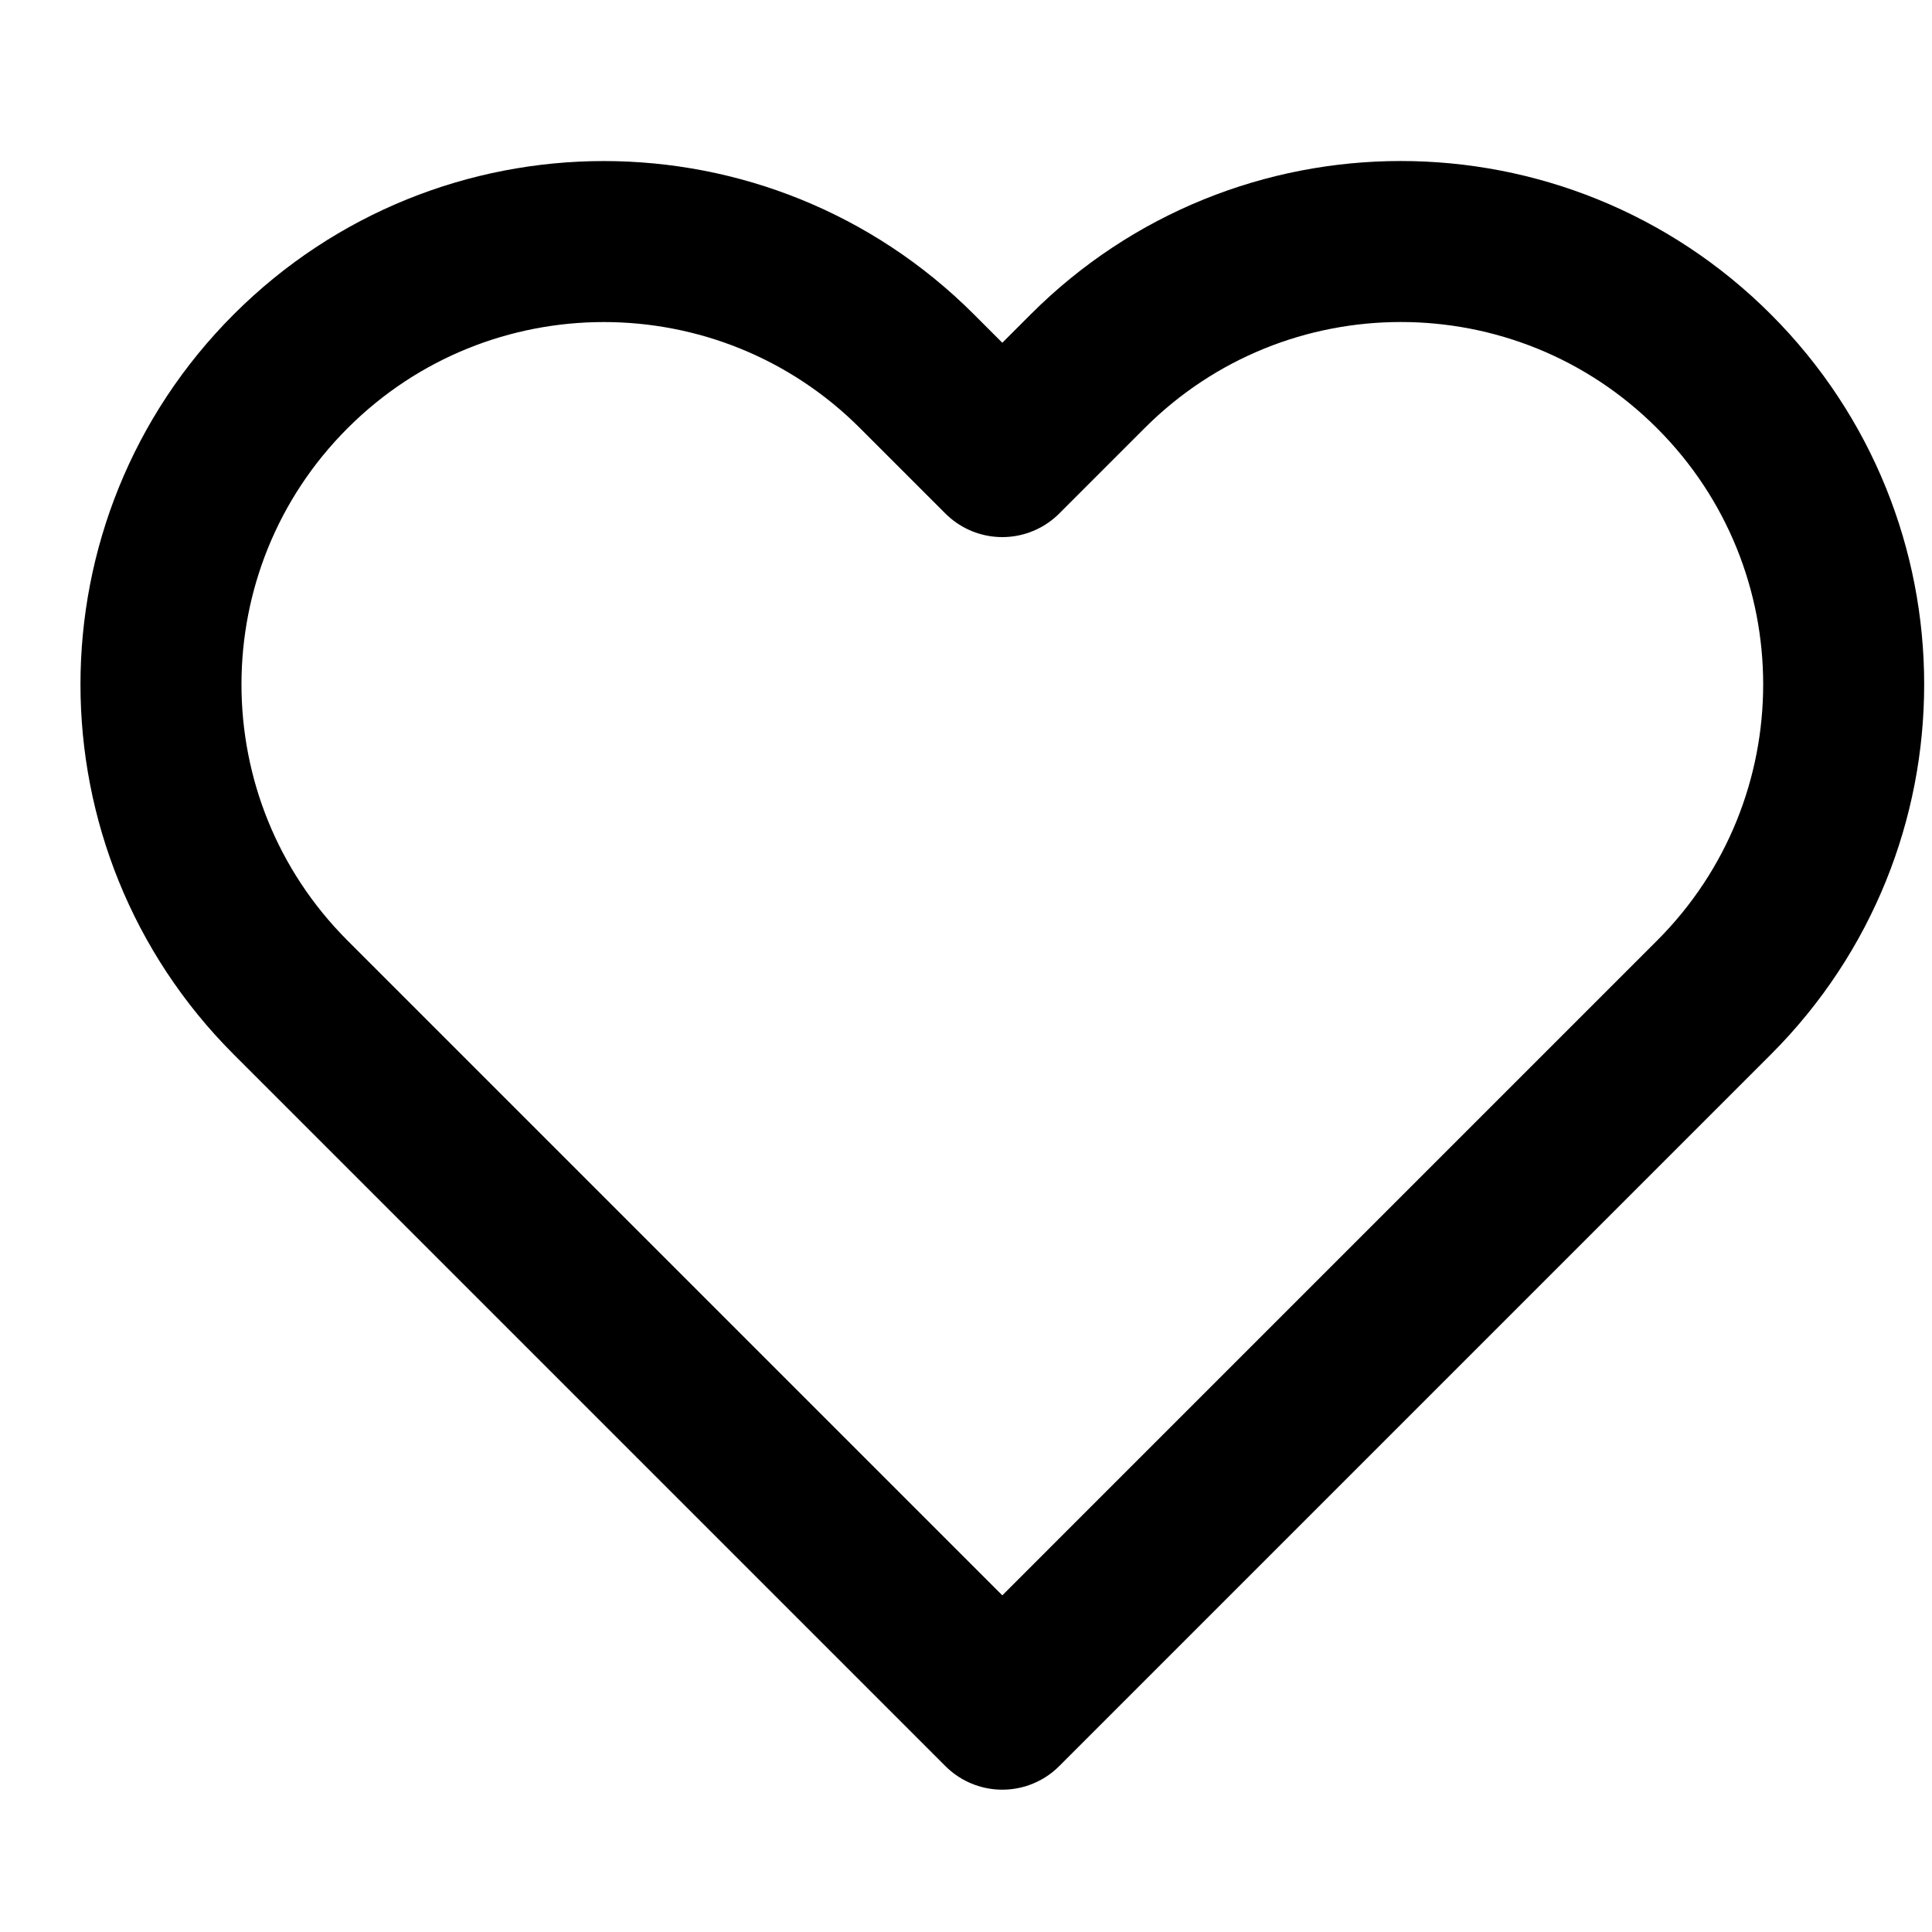
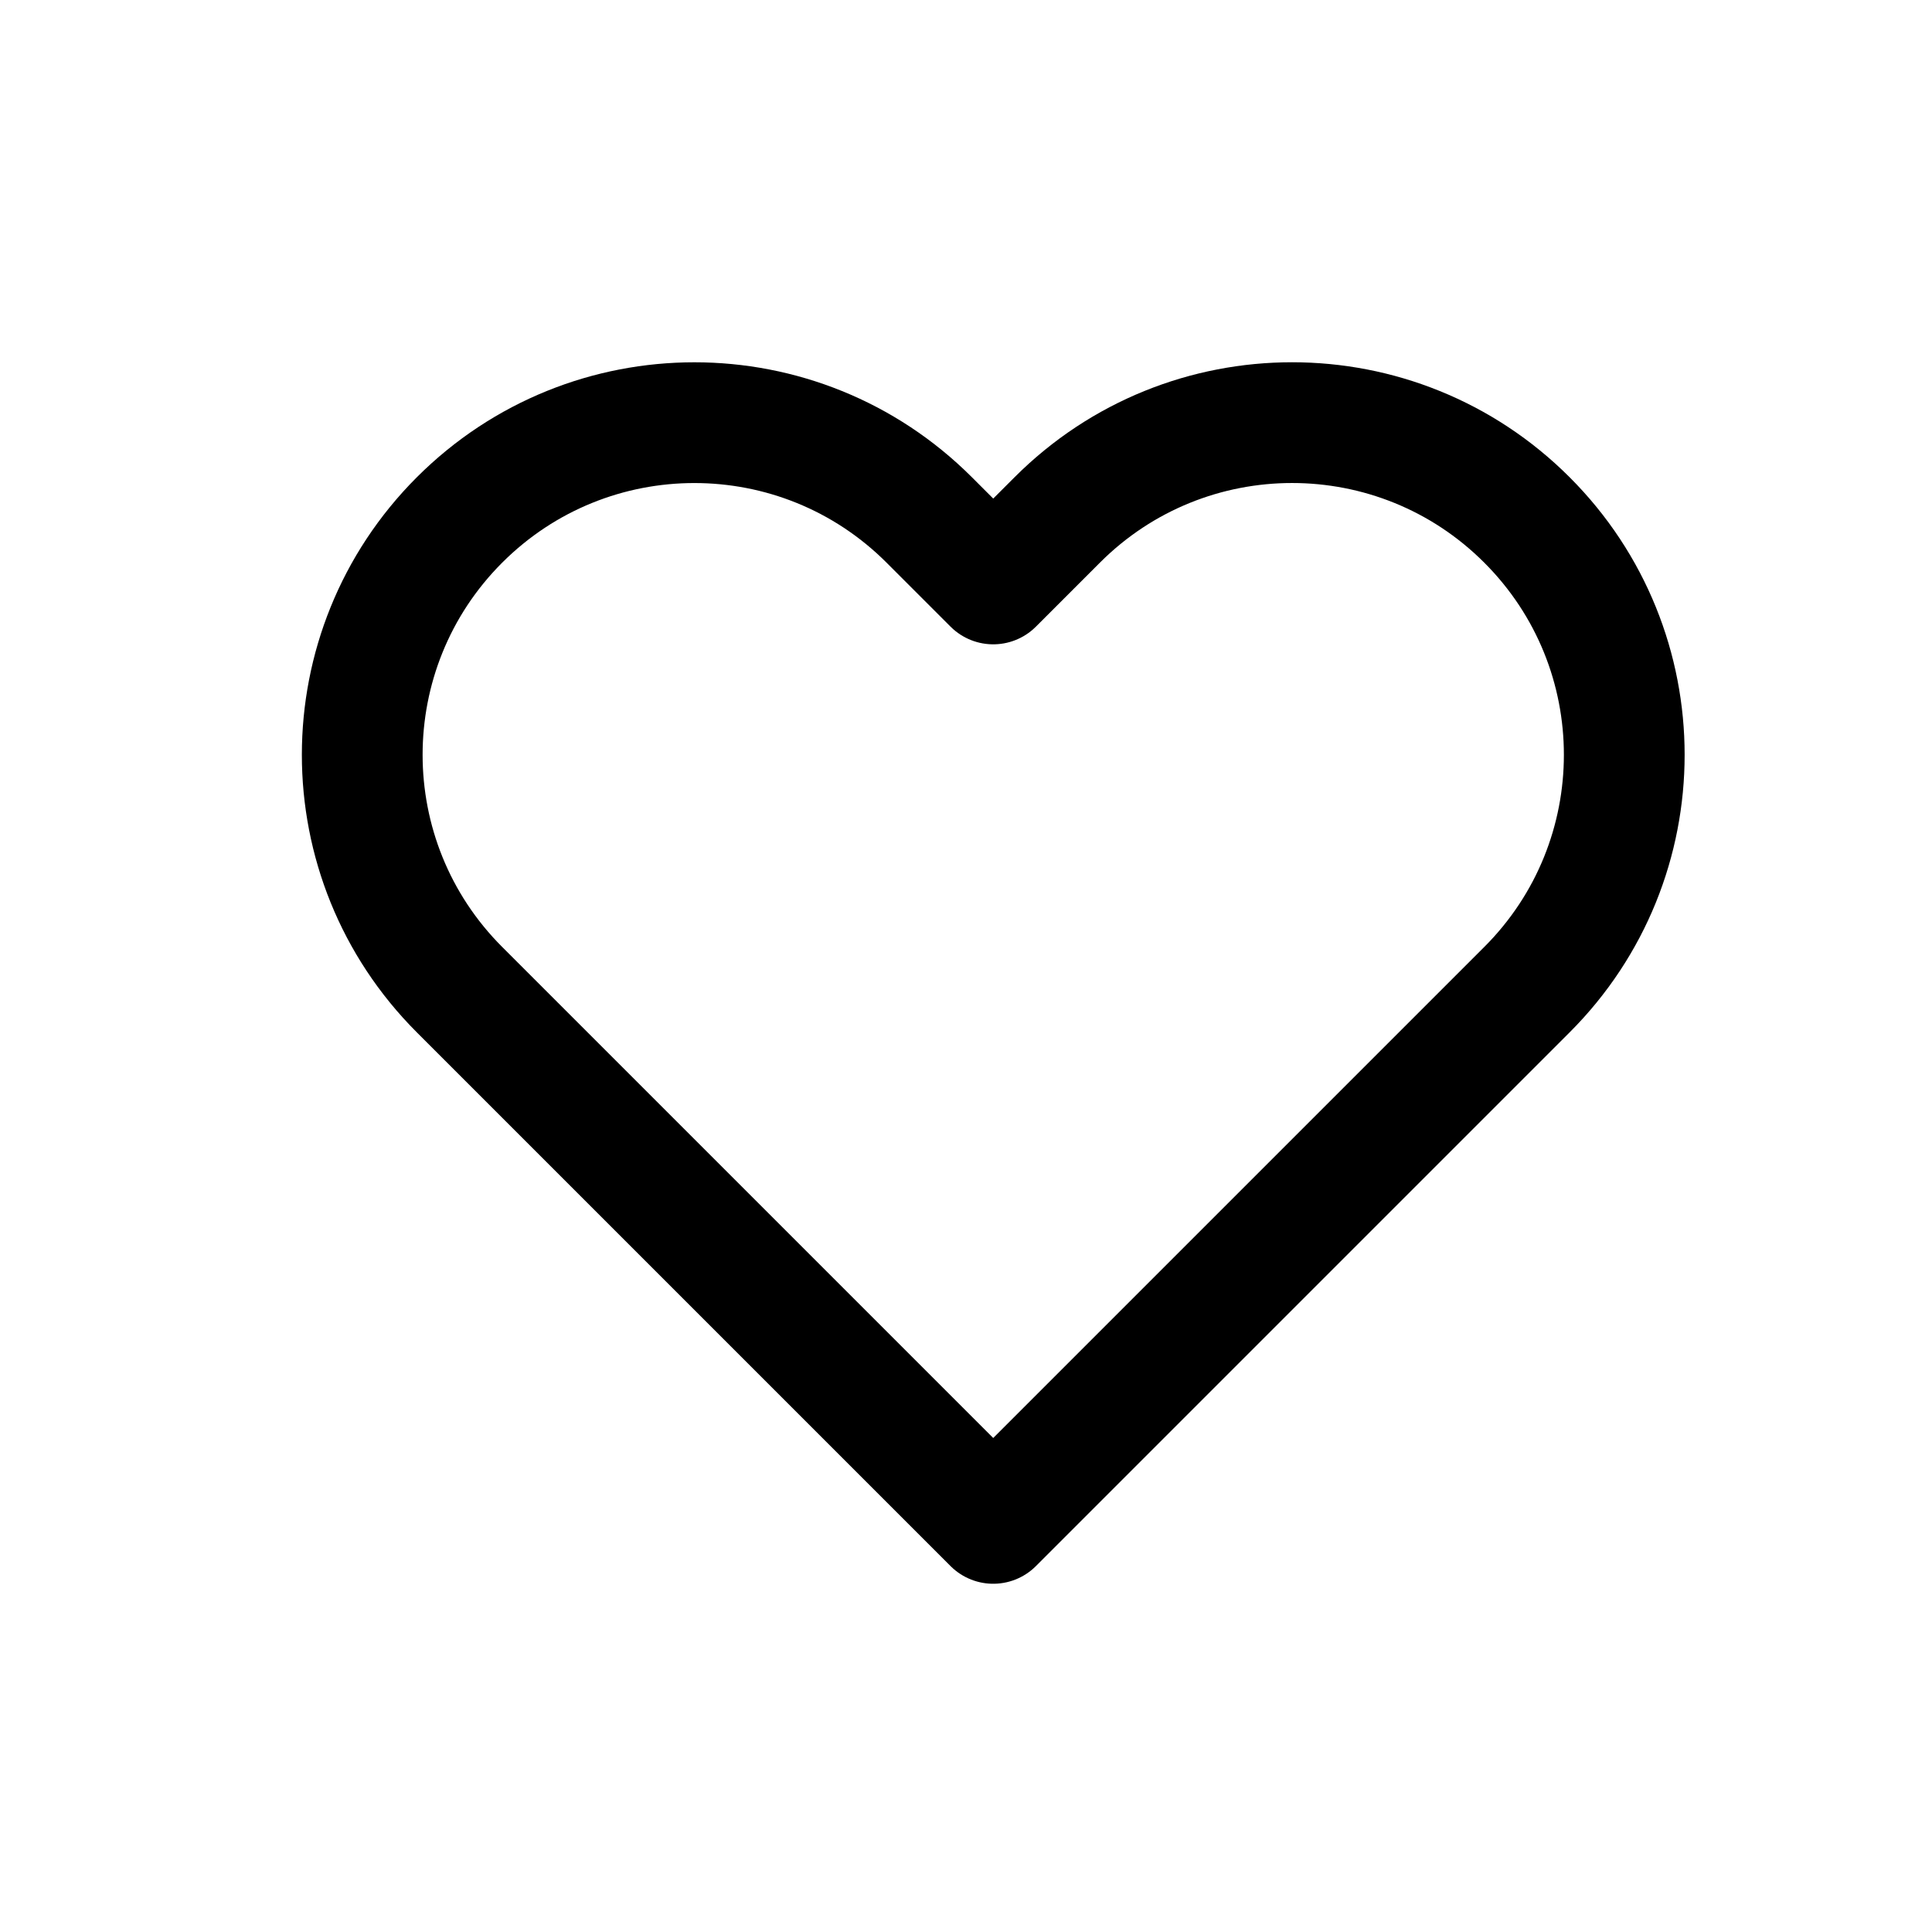
<svg xmlns="http://www.w3.org/2000/svg" width="24" height="24" focusable="false">
-   <g id="tuiIconHeartLarge" transform="translate(-12,-12)">
-     <svg x="50%" y="50%">
-       <svg width="24" height="24" viewBox="0 0 24 24" fill="none">
+   <g id="tuiIconHeartLarge">
+     <svg x="50%" y="50%" width="1.5em" height="1.5em" overflow="visible" viewBox="0 0 24 24" fill="none">
+       <svg x="-12" y="-12">
        <path d="M21.291 4.612a5.5 5.5 0 0 0-7.78 0l-1.06 1.06-1.06-1.06a5.501 5.501 0 0 0-7.78 7.78l1.06 1.06 7.78 7.78 7.78-7.78 1.06-1.06a5.5 5.5 0 0 0 0-7.78z" stroke="currentColor" stroke-width="2" stroke-linecap="round" stroke-linejoin="round" />
      </svg>
    </svg>
  </g>
</svg>
